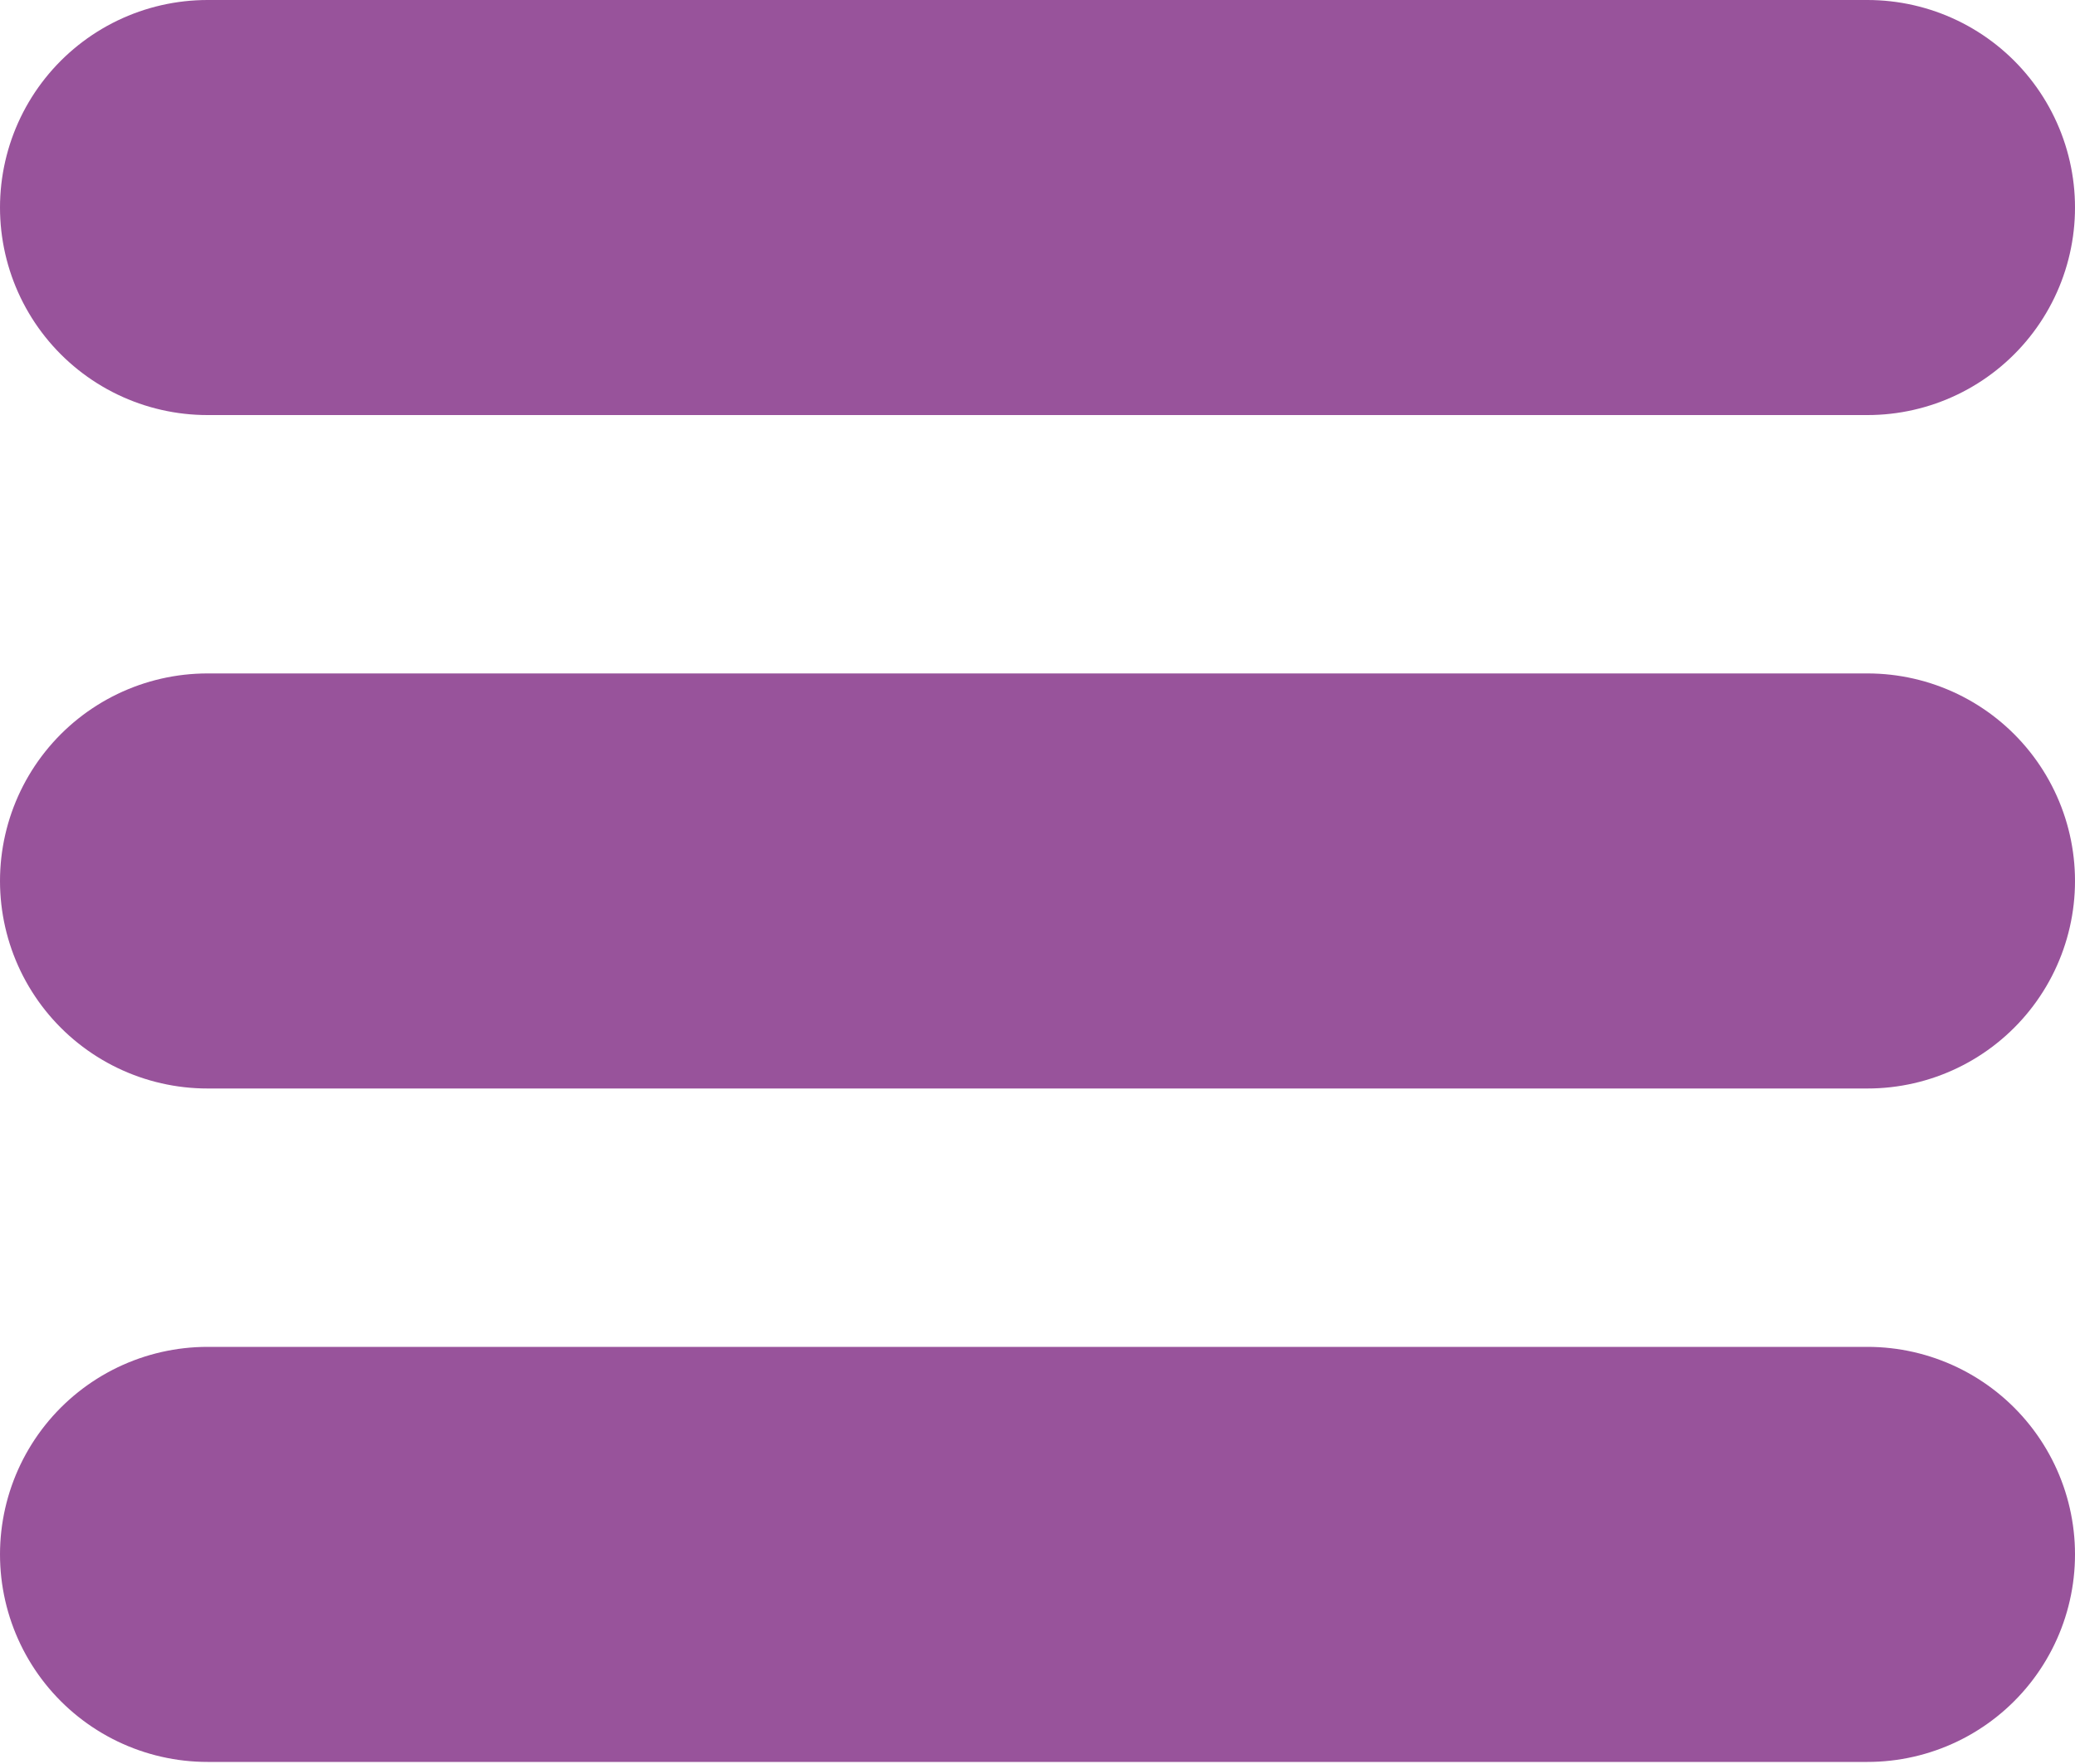
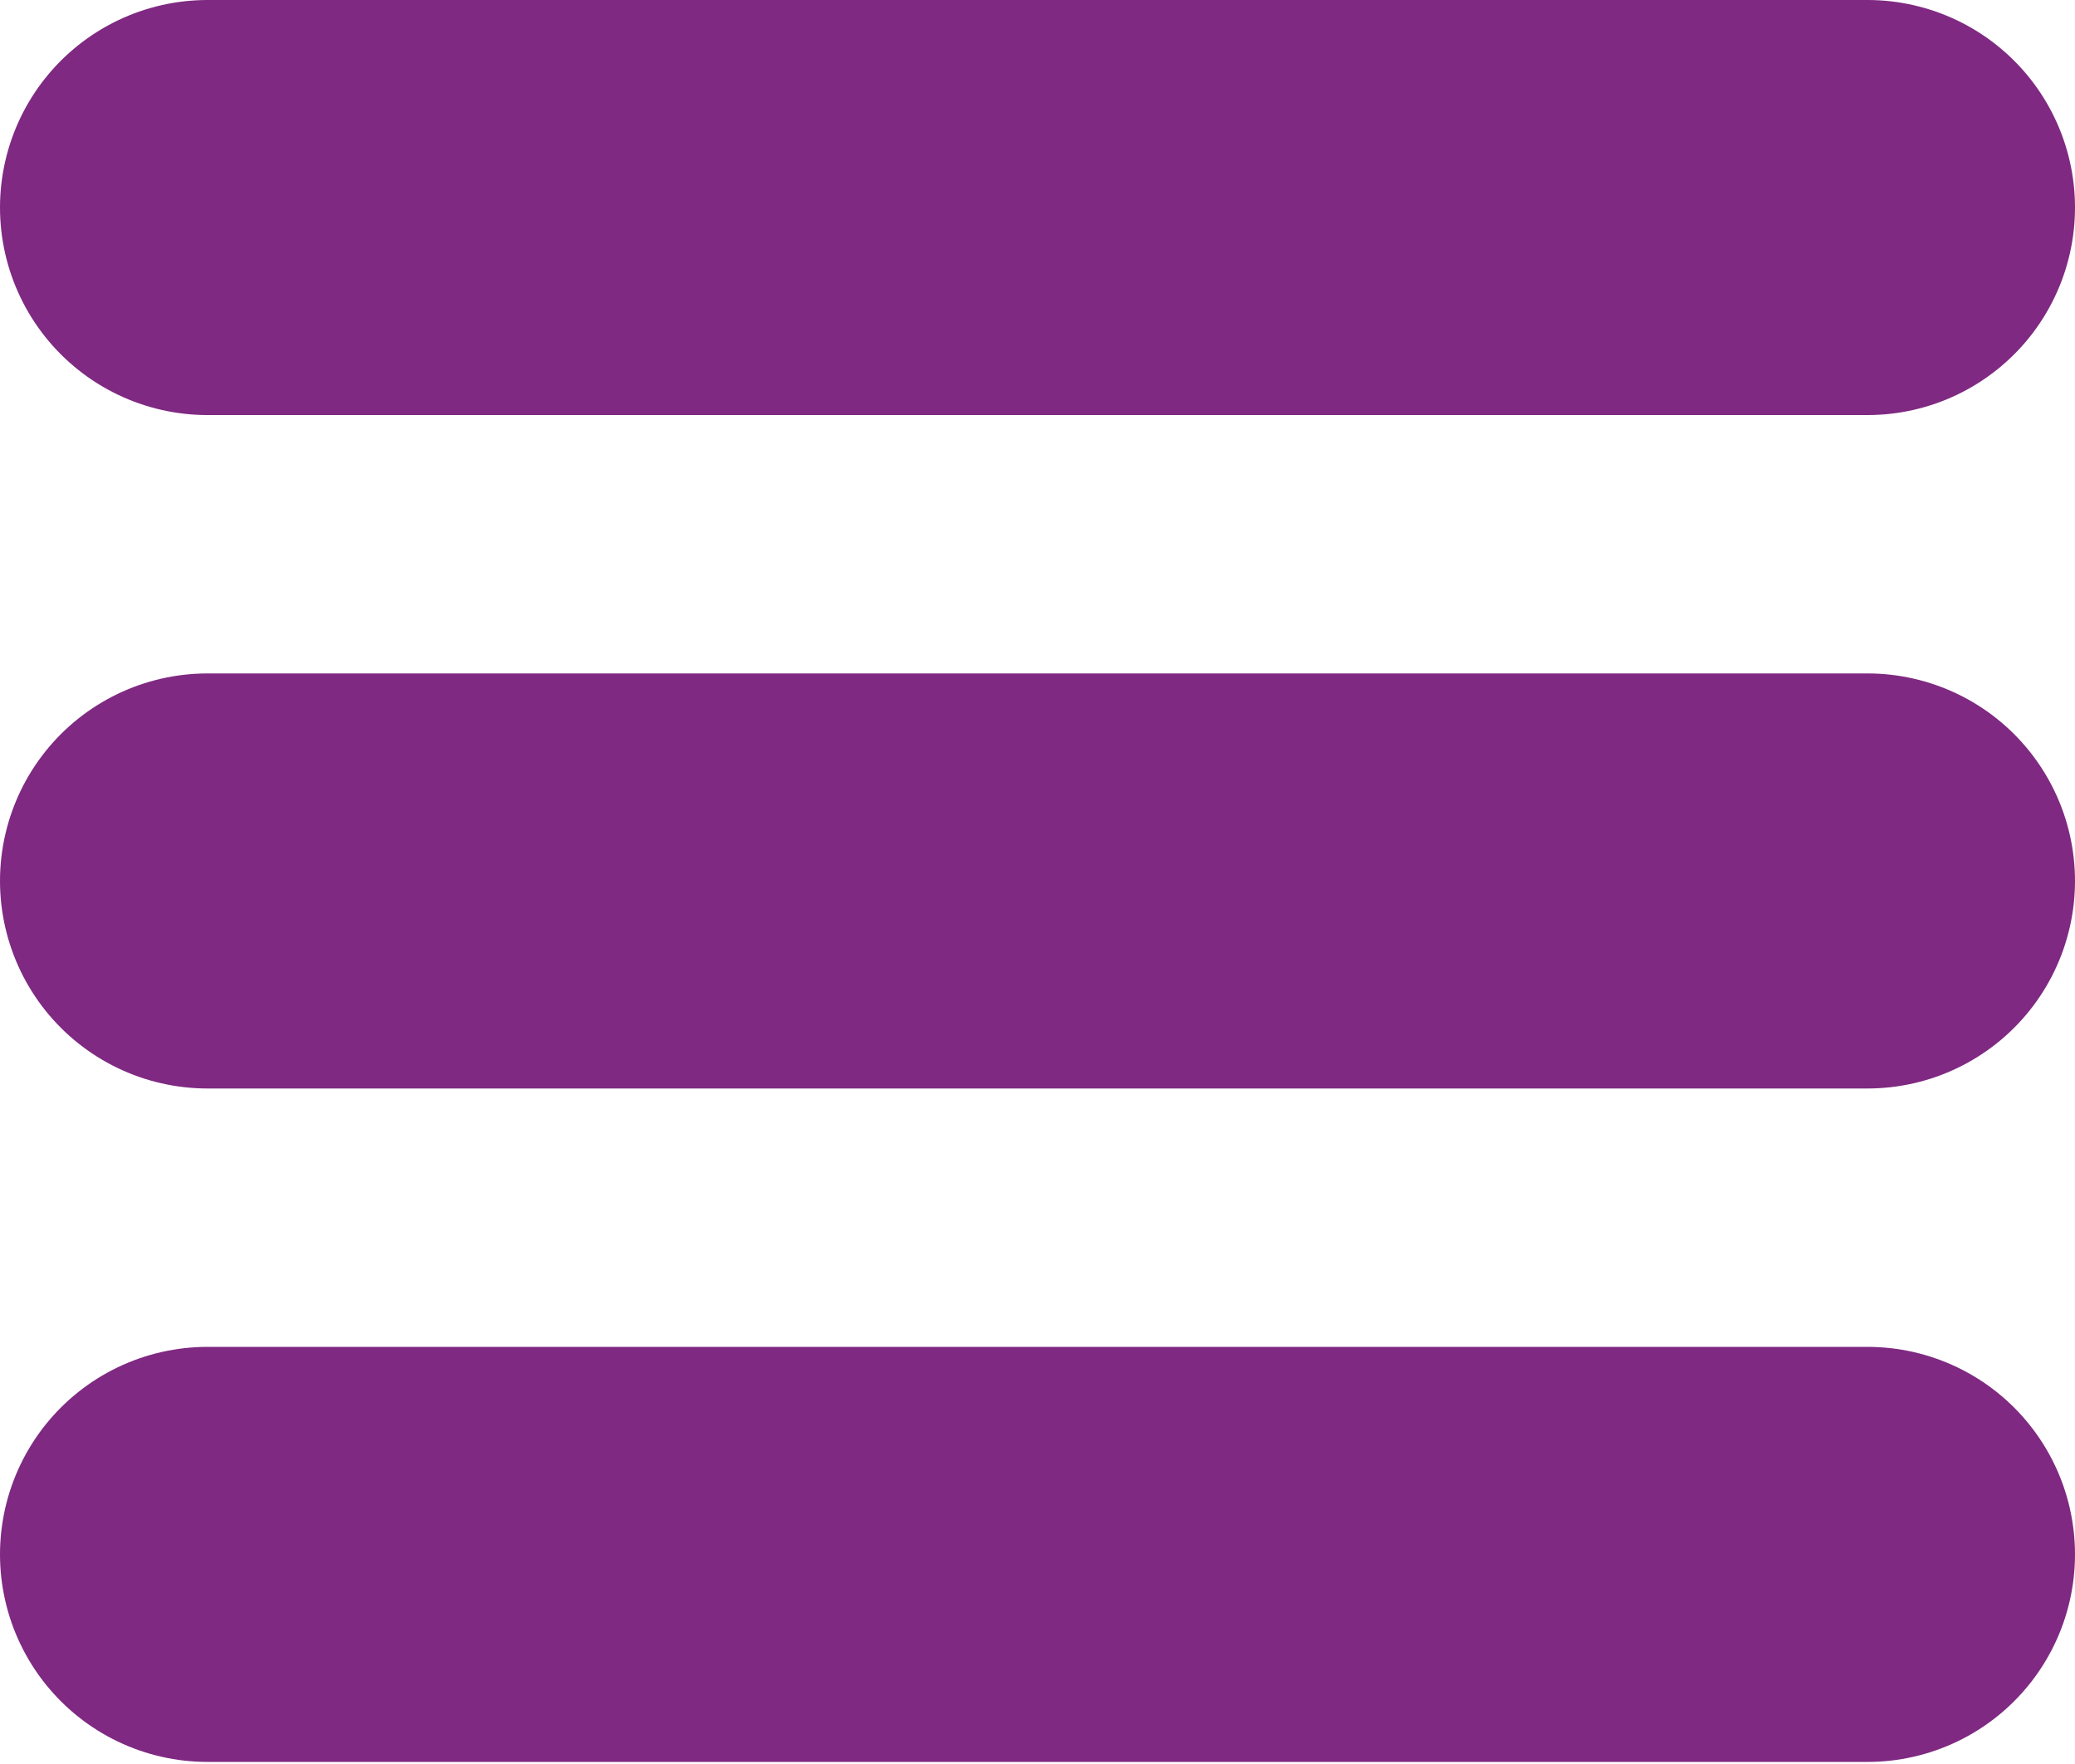
<svg xmlns="http://www.w3.org/2000/svg" width="20" height="17" viewBox="0 0 20 17" fill="none">
-   <path d="M2 2H18M2 8.49H18M2 14.98H18" stroke="#7F2982" stroke-opacity="0.8" stroke-width="4" stroke-linecap="round" stroke-linejoin="round" />
+   <path d="M2 2H18M2 8.49H18M2 14.98H18" stroke="#7F2982" stroke-width="4" stroke-linecap="round" stroke-linejoin="round" />
</svg>
